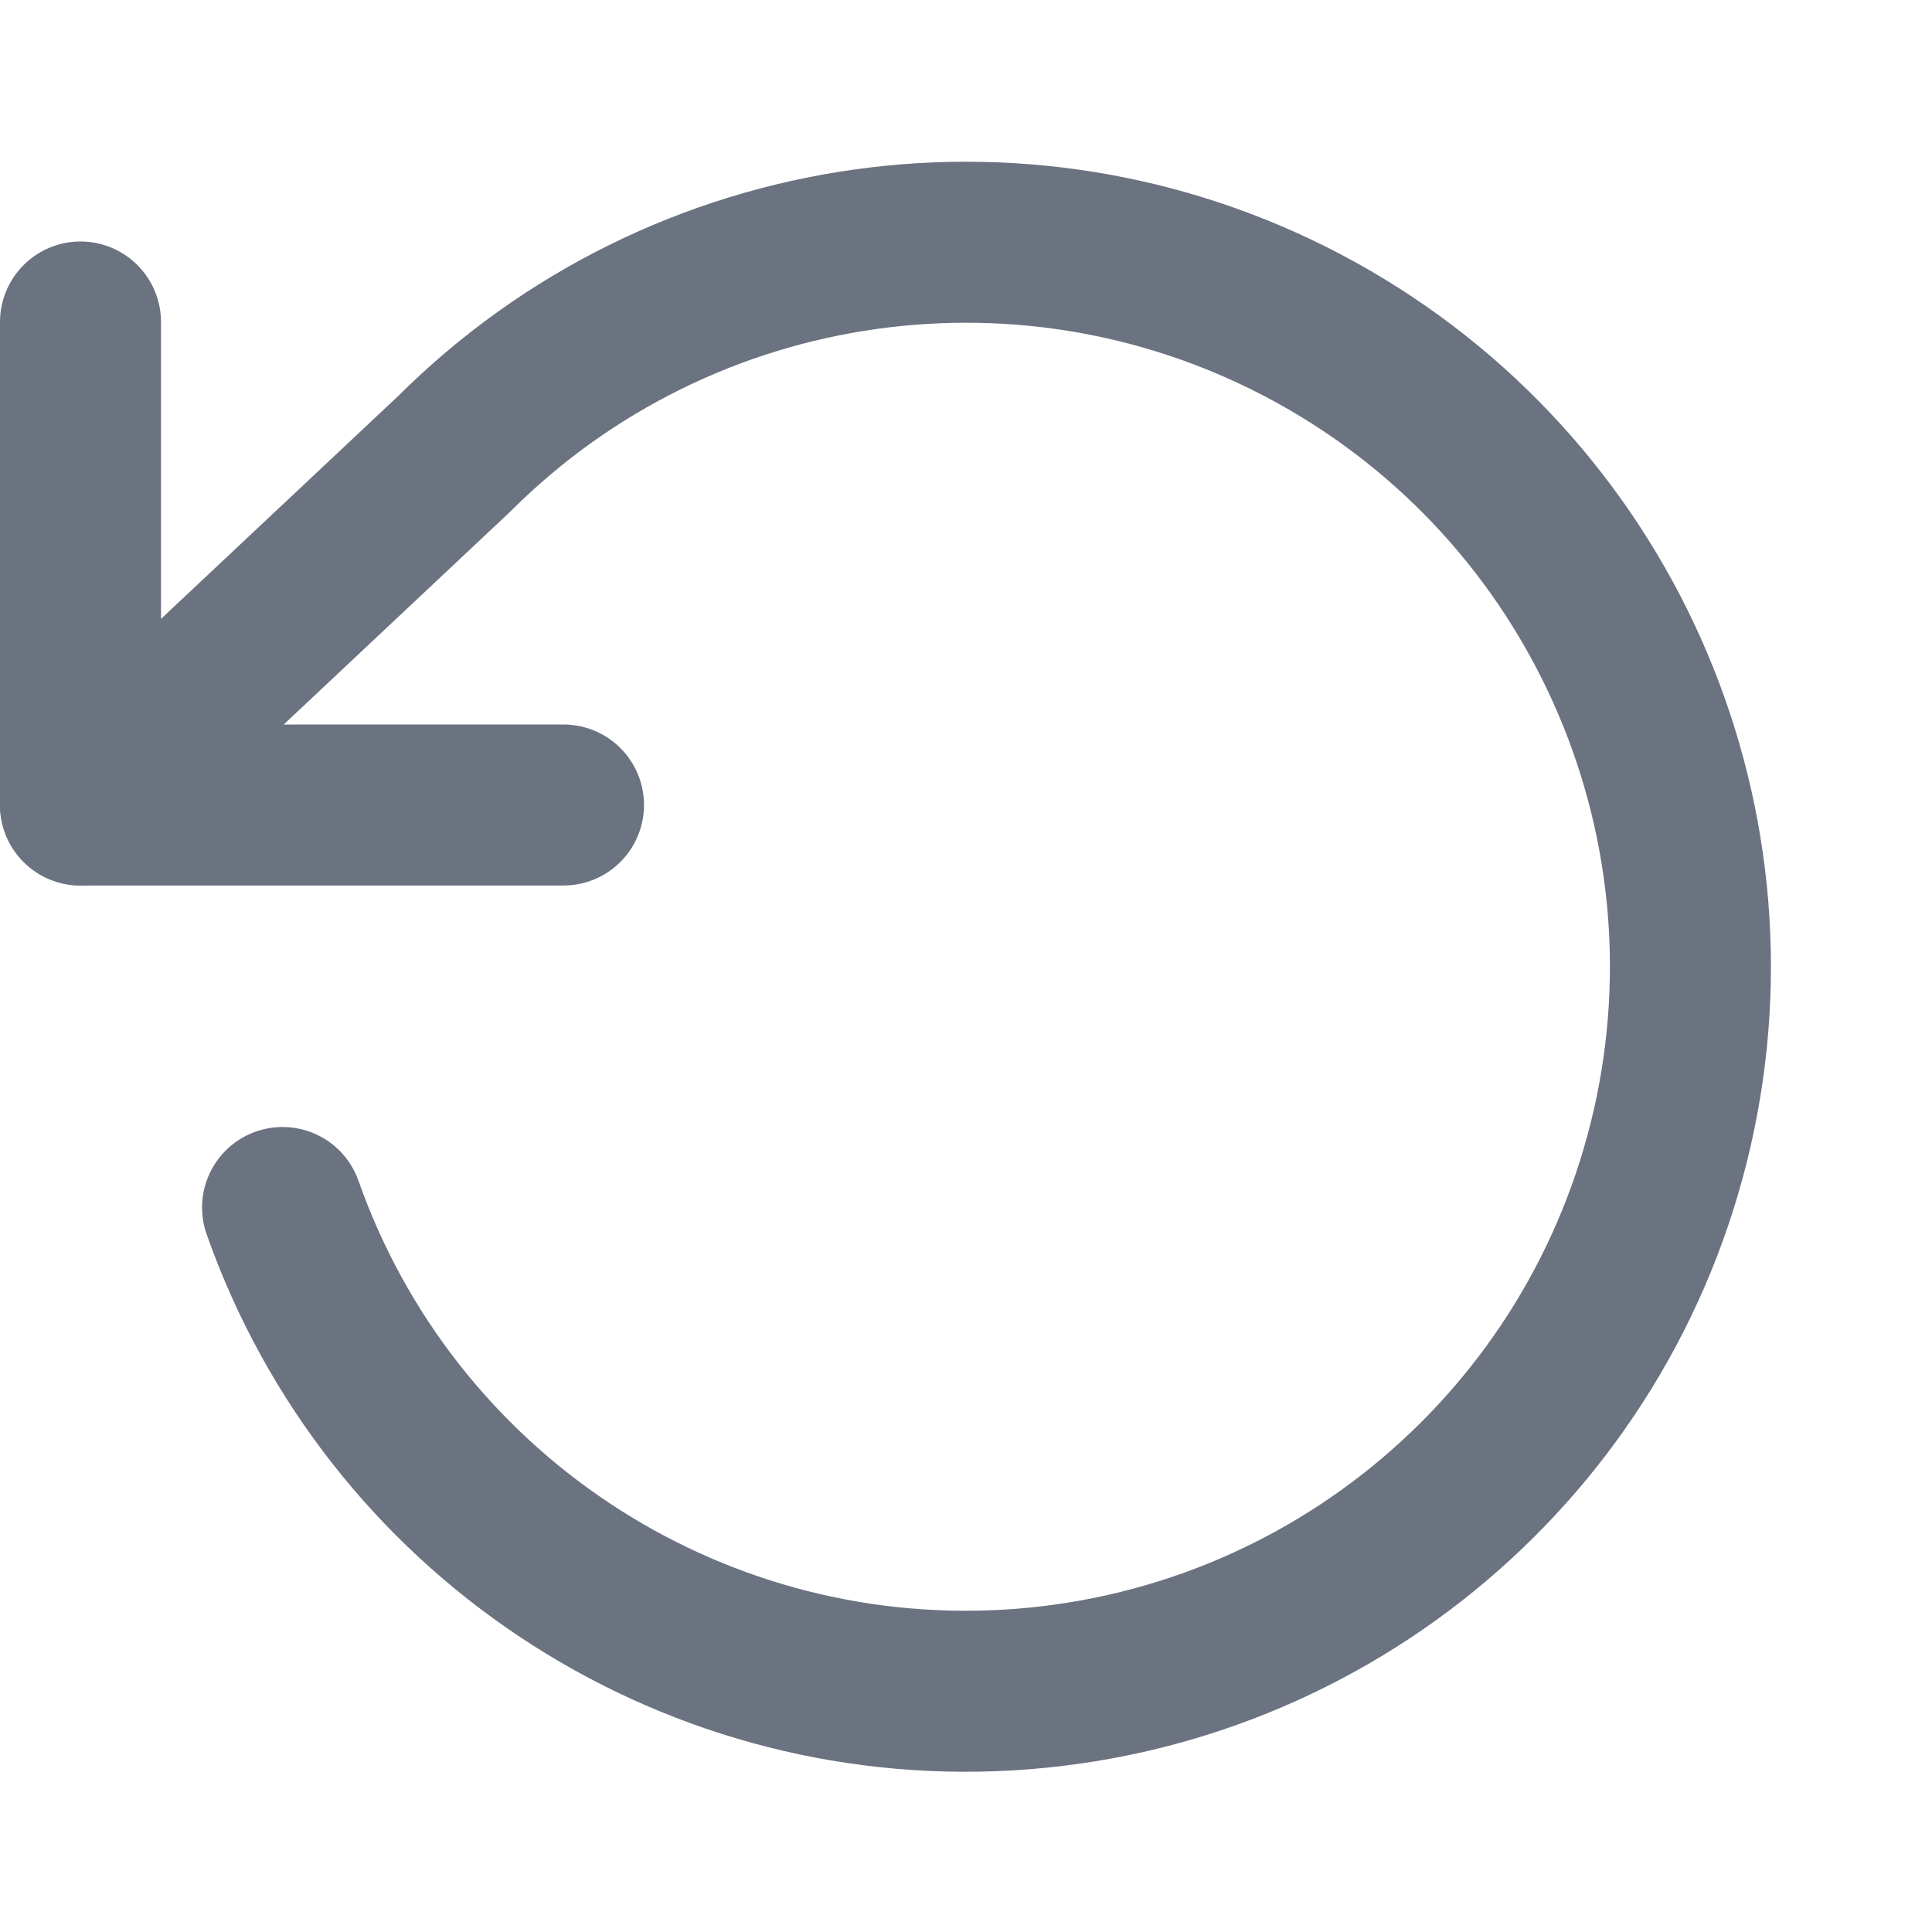
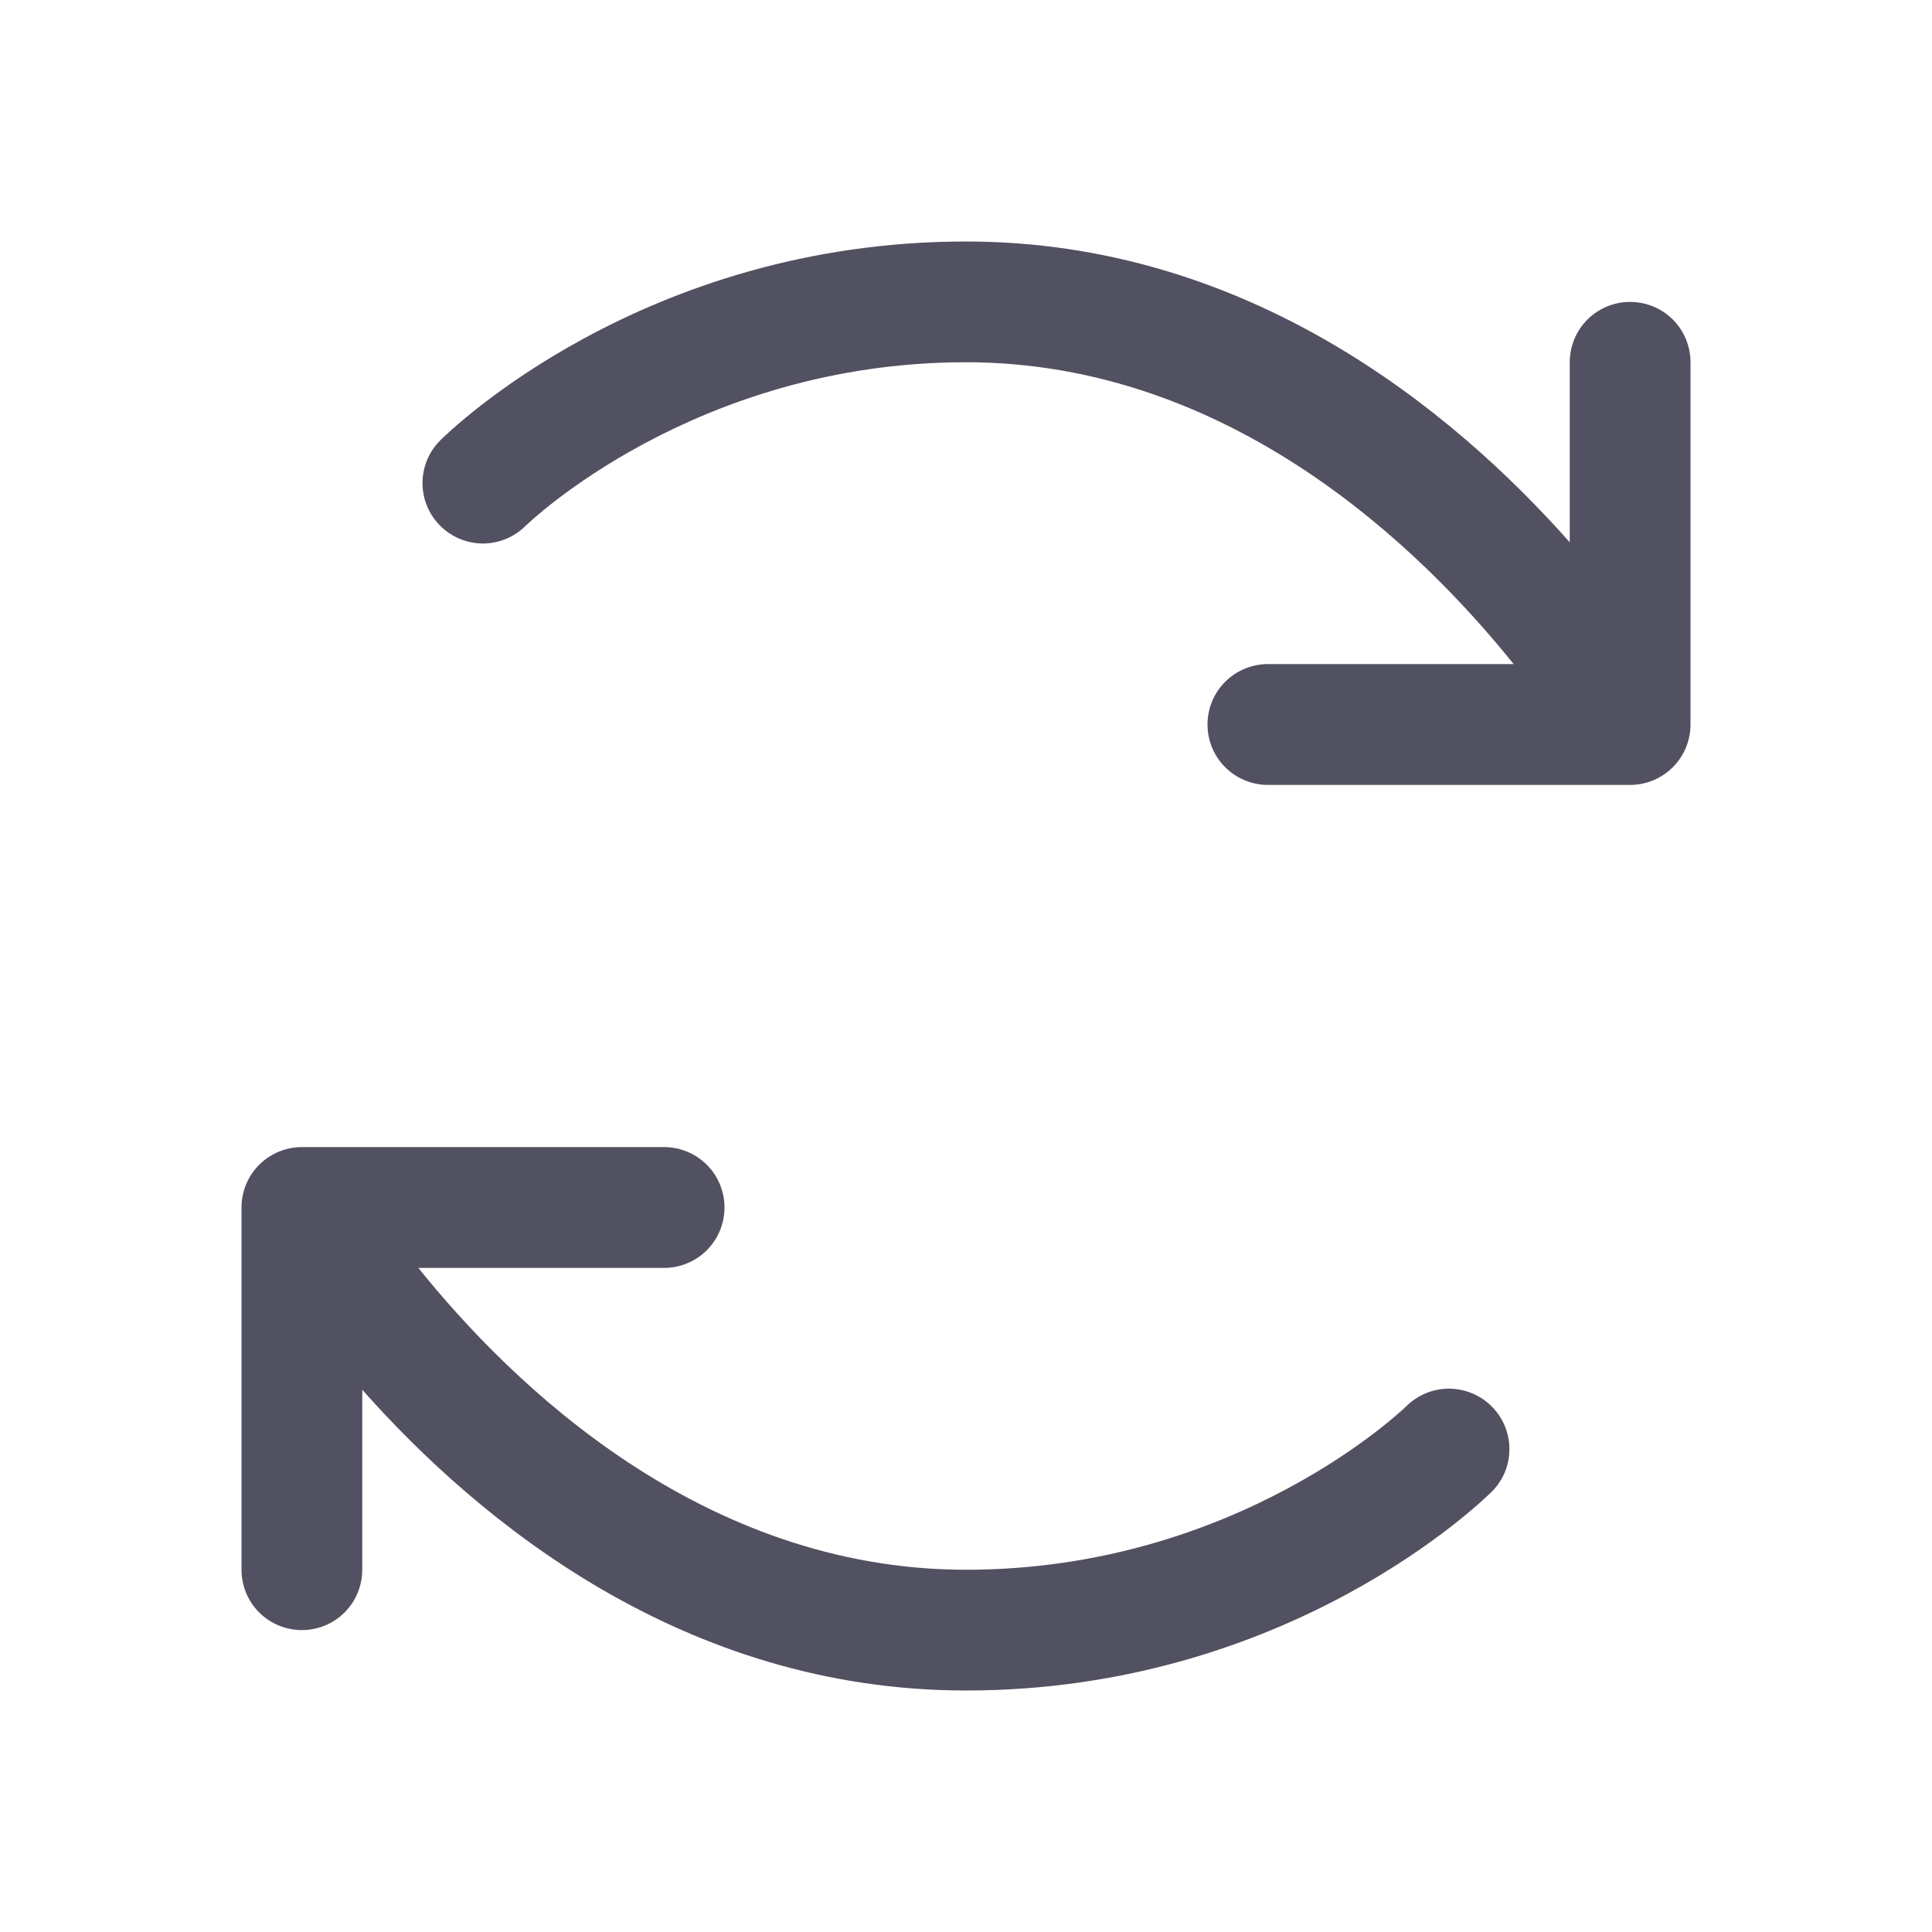
- <svg xmlns="http://www.w3.org/2000/svg" width="20" height="20" viewBox="0 0 24 24" fill="none">
-   <path d="M1 4v6h6" stroke="#6b7280" stroke-width="2" stroke-linecap="round" stroke-linejoin="round" />
-   <path d="M3.51 15a9 9 0 102.13-9.36L1 10" stroke="#6b7280" stroke-width="2" stroke-linecap="round" stroke-linejoin="round" />
+ <svg xmlns="http://www.w3.org/2000/svg" width="22" height="22" viewBox="0 0 22 22" fill="none">
+   <path d="M16.987 16.016C17.116 16.145 17.188 16.32 17.188 16.501C17.188 16.683 17.116 16.858 16.987 16.986C16.894 17.078 14.68 19.25 11 19.25C7.787 19.25 5.454 17.325 4.125 15.825V17.875C4.125 18.057 4.053 18.232 3.924 18.361C3.795 18.49 3.62 18.562 3.438 18.562C3.255 18.562 3.08 18.49 2.951 18.361C2.822 18.232 2.75 18.057 2.75 17.875V13.75C2.75 13.568 2.822 13.393 2.951 13.264C3.08 13.135 3.255 13.062 3.438 13.062H7.562C7.745 13.062 7.92 13.135 8.049 13.264C8.178 13.393 8.25 13.568 8.25 13.75C8.25 13.932 8.178 14.107 8.049 14.236C7.92 14.365 7.745 14.438 7.562 14.438H4.764C5.823 15.757 7.992 17.875 11 17.875C14.094 17.875 15.996 16.031 16.015 16.012C16.145 15.884 16.32 15.812 16.502 15.813C16.684 15.814 16.859 15.887 16.987 16.016ZM18.562 3.438C18.38 3.438 18.205 3.51 18.076 3.639C17.947 3.768 17.875 3.943 17.875 4.125V6.175C16.546 4.675 14.213 2.75 11 2.75C7.32 2.75 5.106 4.922 5.014 5.014C4.884 5.142 4.812 5.317 4.811 5.5C4.811 5.682 4.883 5.857 5.012 5.986C5.141 6.116 5.315 6.188 5.498 6.189C5.68 6.189 5.855 6.117 5.985 5.988C6.004 5.969 7.906 4.125 11 4.125C14.008 4.125 16.177 6.243 17.236 7.562H14.438C14.255 7.562 14.08 7.635 13.951 7.764C13.822 7.893 13.75 8.068 13.75 8.25C13.75 8.432 13.822 8.607 13.951 8.736C14.08 8.865 14.255 8.938 14.438 8.938H18.562C18.745 8.938 18.92 8.865 19.049 8.736C19.178 8.607 19.25 8.432 19.25 8.25V4.125C19.25 3.943 19.178 3.768 19.049 3.639C18.92 3.51 18.745 3.438 18.562 3.438Z" fill="#515161" />
</svg>
